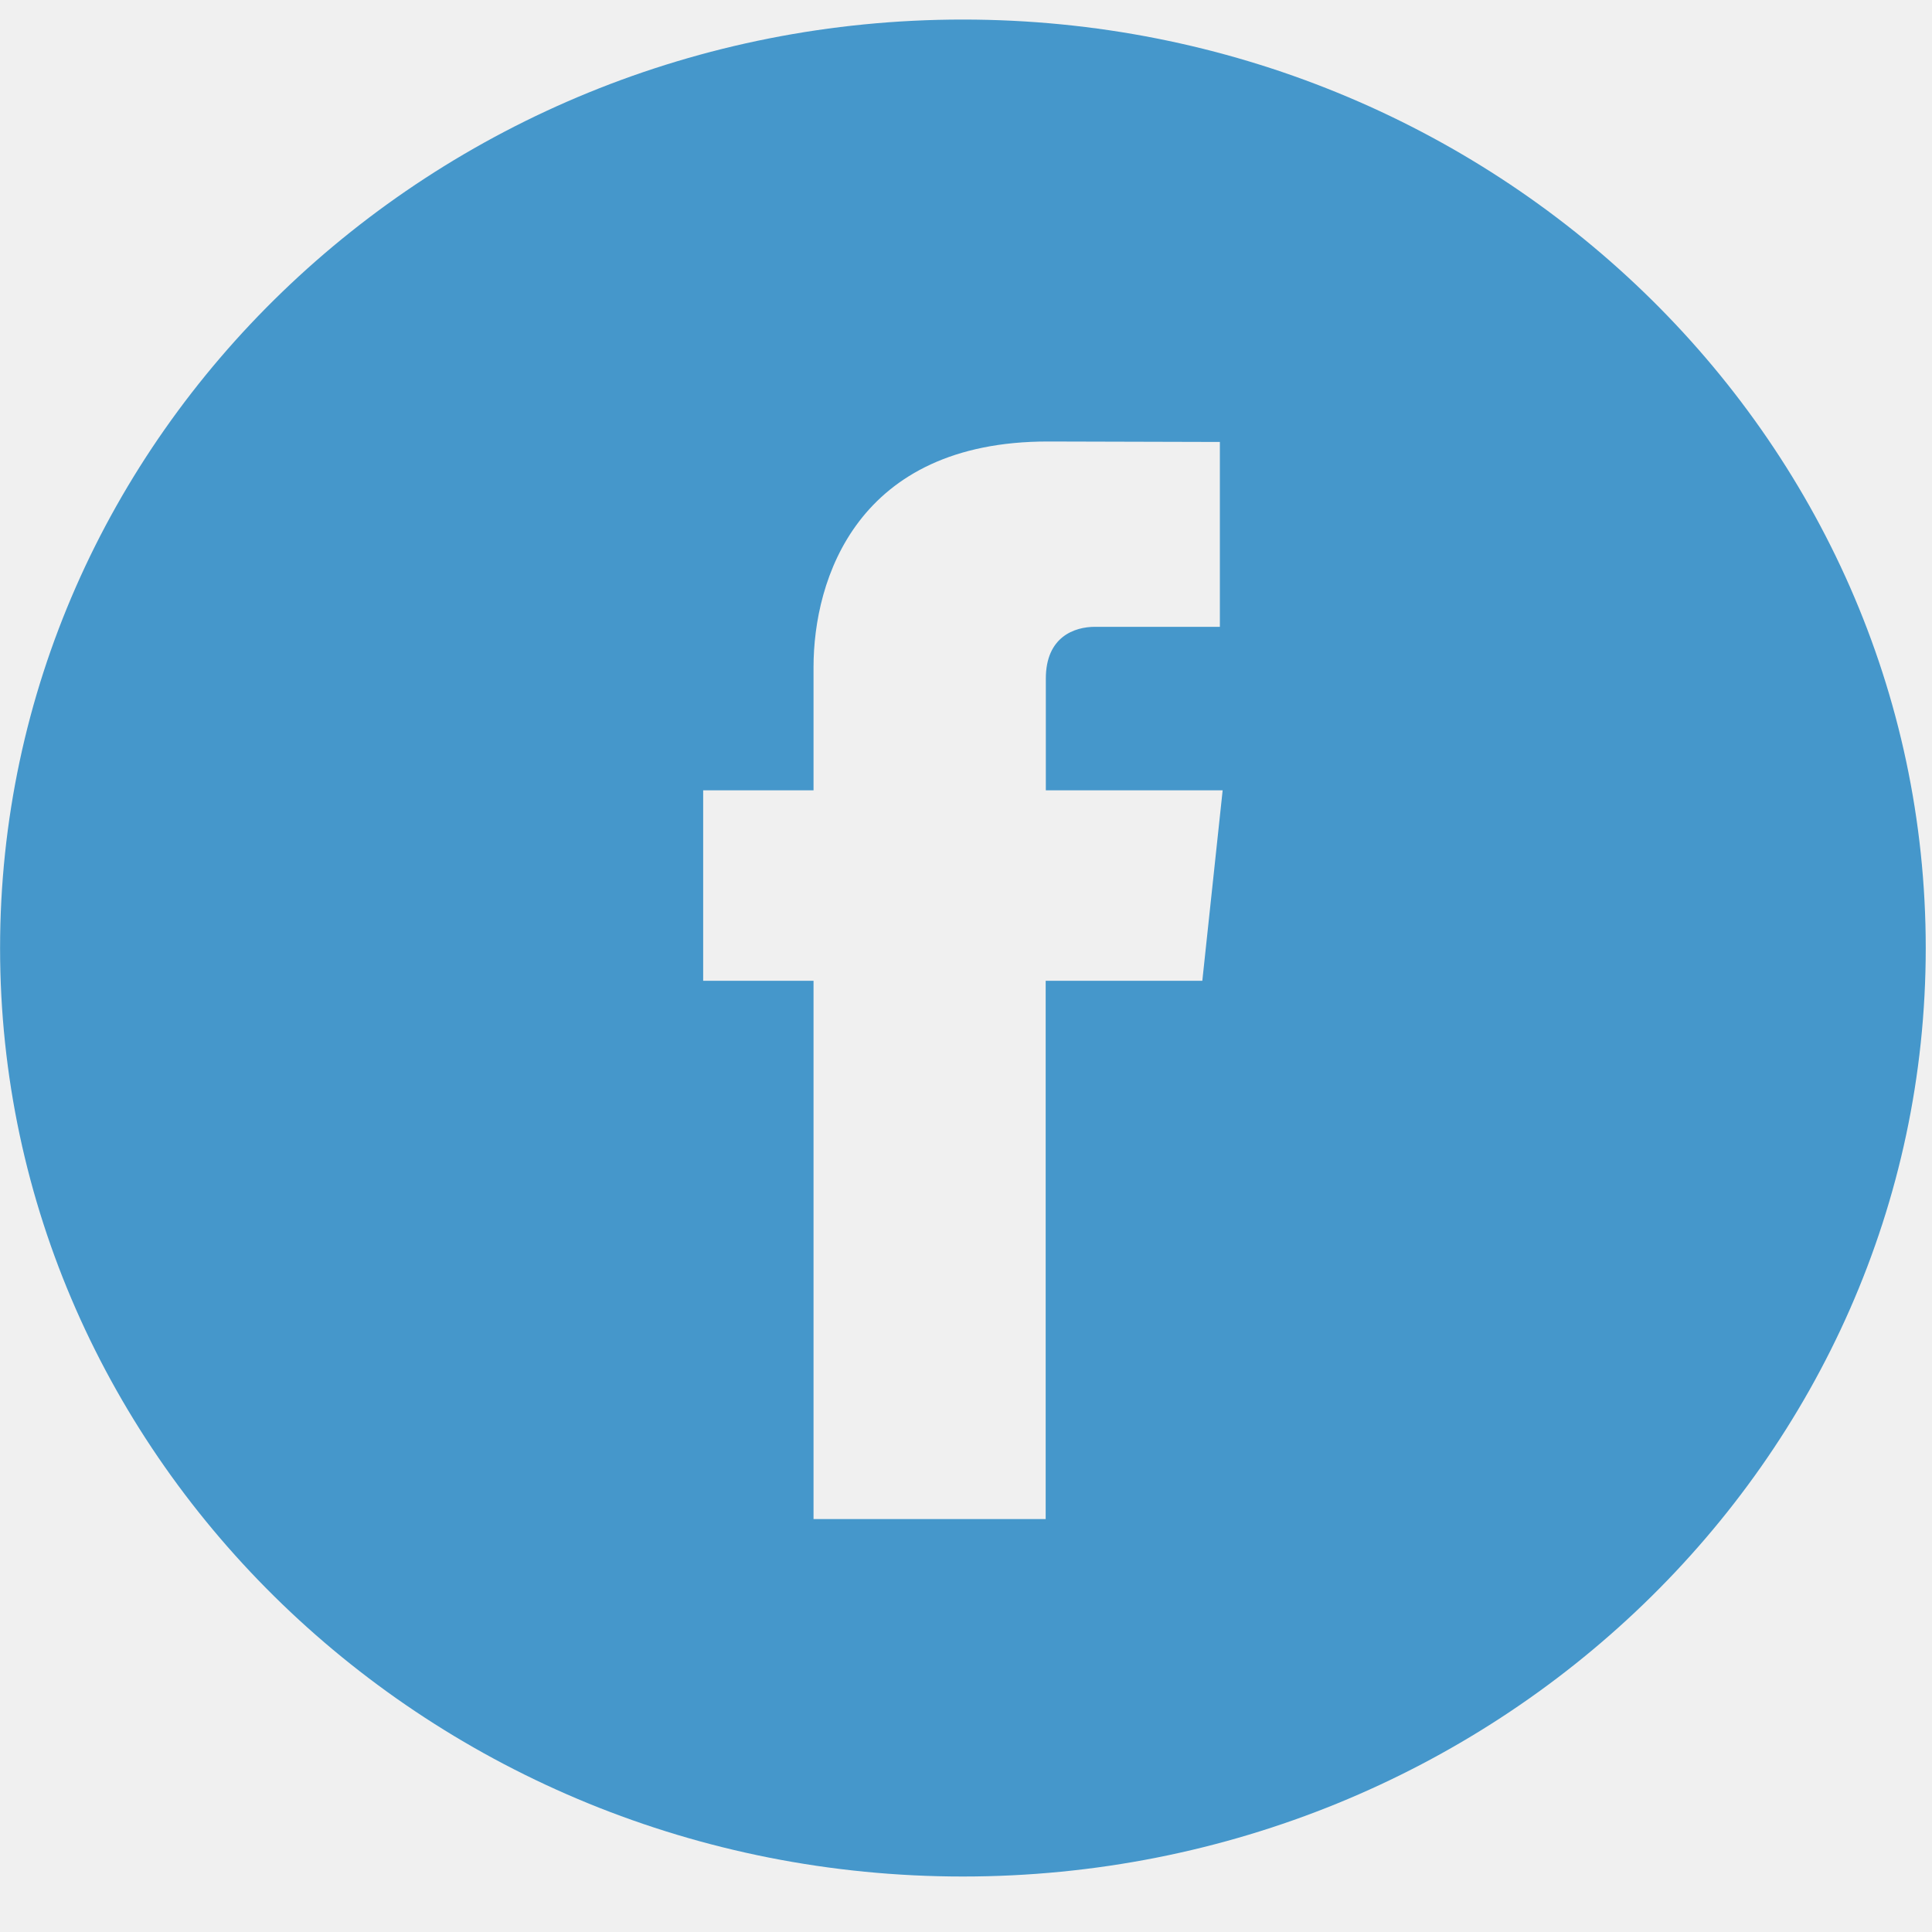
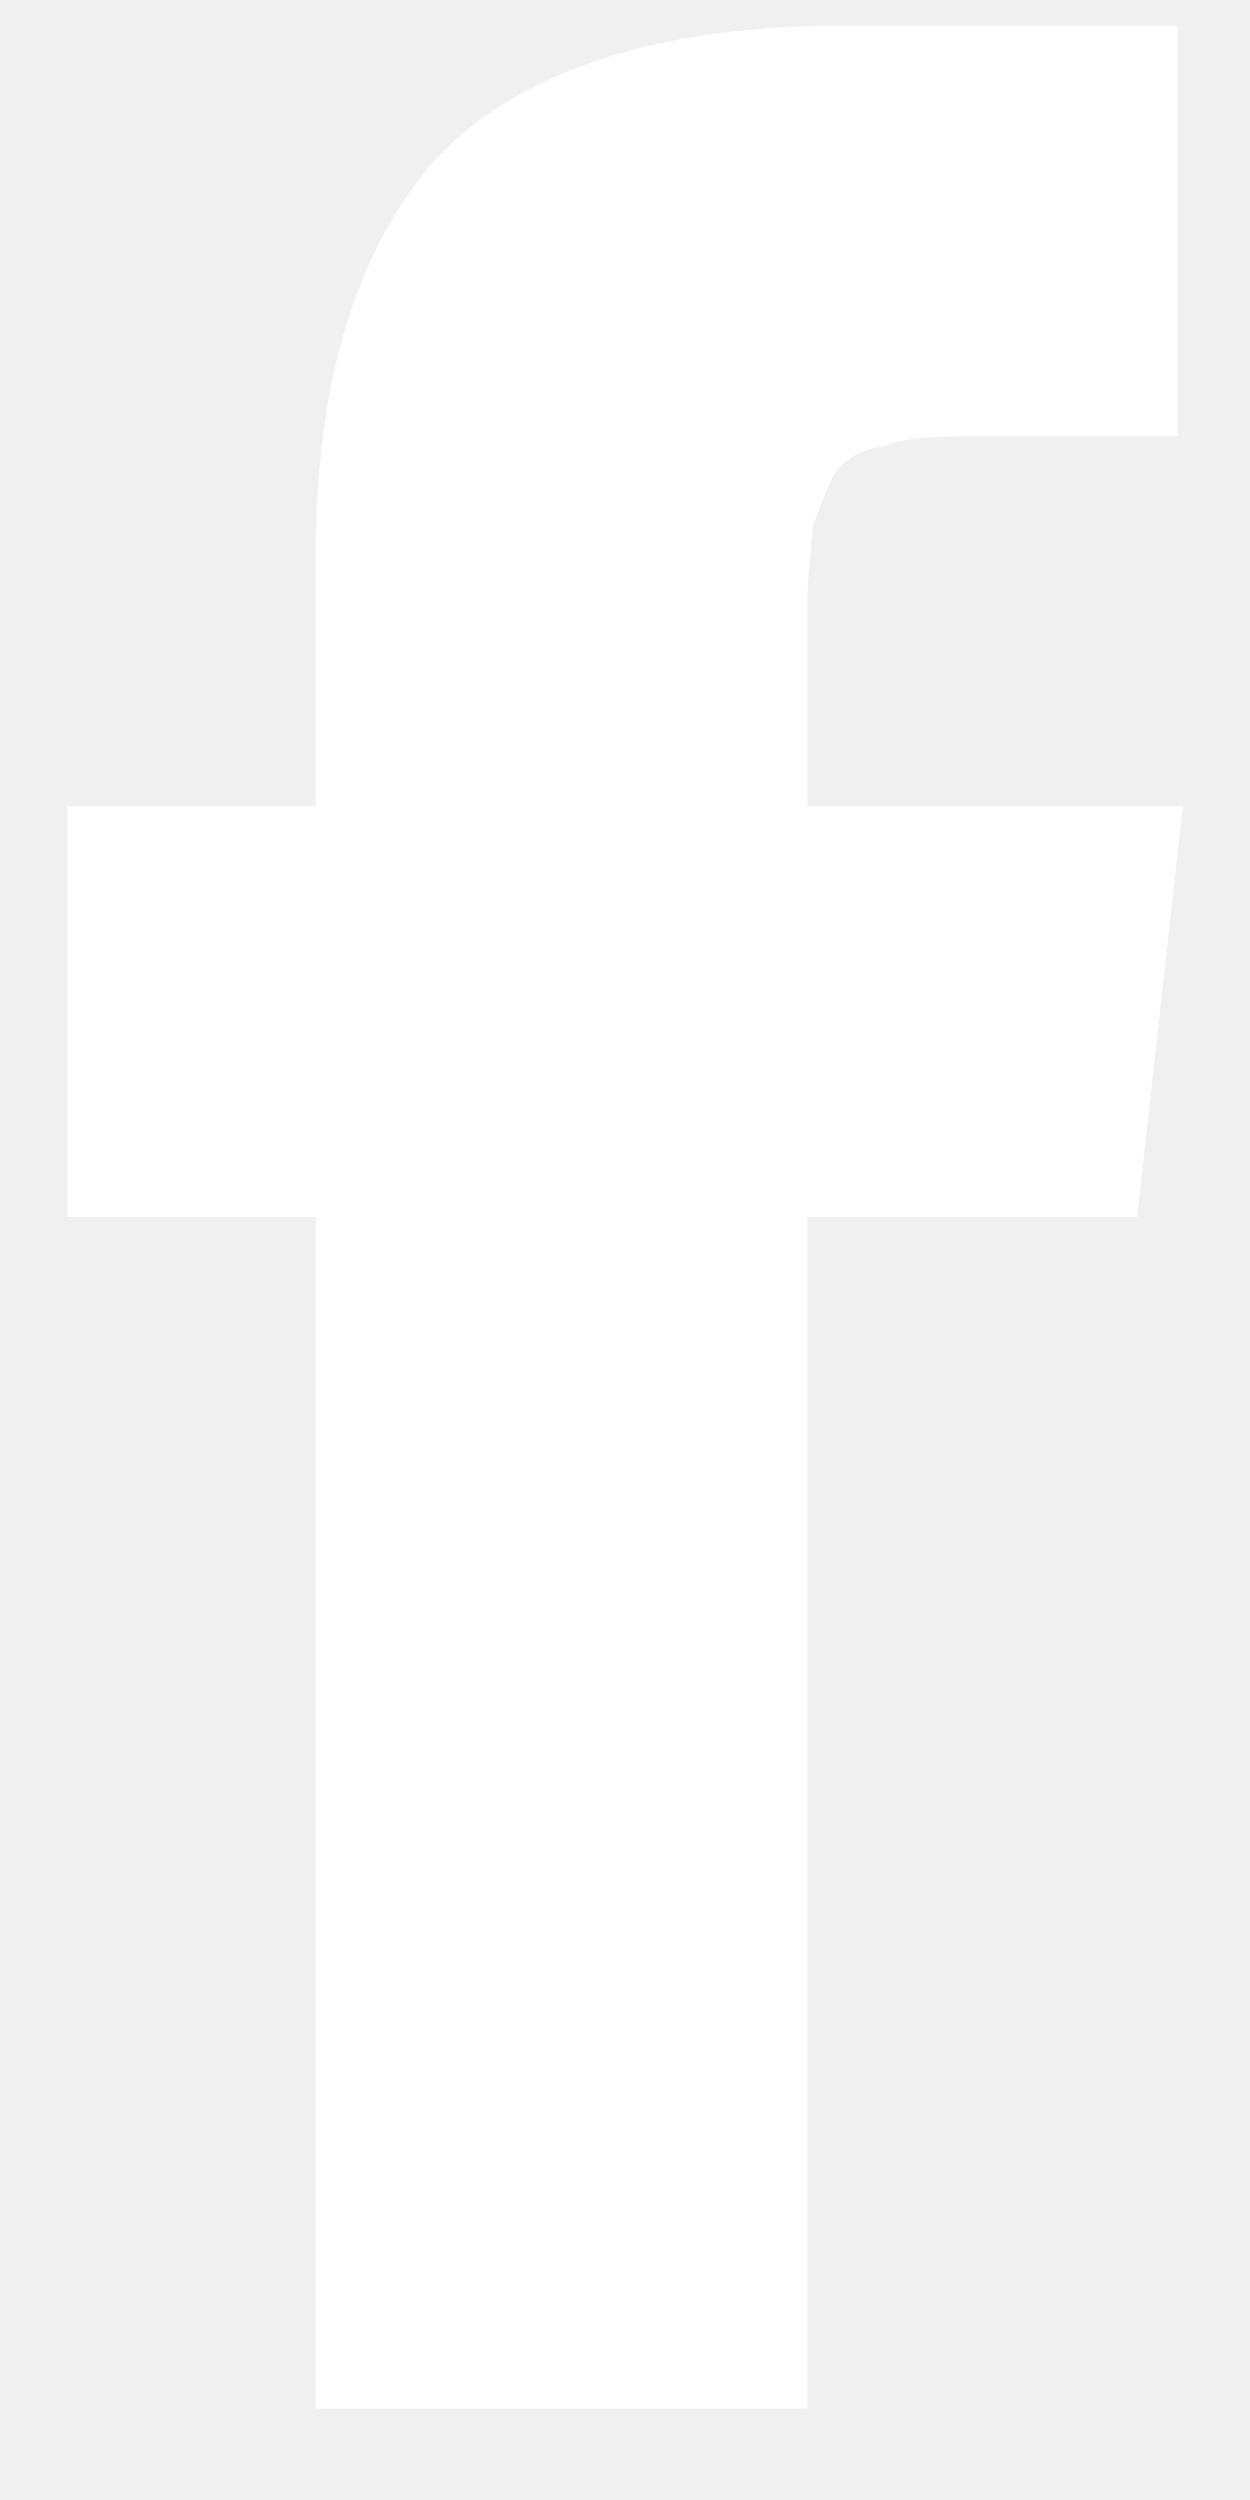
- <svg xmlns="http://www.w3.org/2000/svg" width="25" height="25" viewBox="0 0 25 25">
-   <path fill="#4597CB" fill-rule="evenodd" d="M50.558,12.691 L48.531,12.691 L48.531,19.657 L45.527,19.657 L45.527,12.691 L44.099,12.691 L44.099,10.227 L45.527,10.227 L45.527,8.634 C45.527,7.494 46.091,5.713 48.559,5.713 L50.785,5.719 L50.785,8.111 L49.169,8.111 C48.906,8.111 48.533,8.238 48.533,8.781 L48.533,10.227 L50.821,10.227 L50.558,12.691 Z M47.459,0.253 C40.589,0.253 35.001,5.643 35.001,12.268 C35.001,18.892 40.589,24.282 47.459,24.282 C54.33,24.282 59.919,18.892 59.919,12.268 C59.919,5.643 54.332,0.253 47.459,0.253 Z" transform="translate(-35)" />
+ <svg xmlns="http://www.w3.org/2000/svg" width="13" height="26" viewBox="0 0 13 26">
+   <path fill="#FFFFFF" fill-rule="evenodd" d="M27.398,19.385 L31.301,19.385 L30.826,23.656 L27.398,23.656 L27.398,36.049 L22.283,36.049 L22.283,23.656 L19.699,23.656 L19.699,19.385 L22.283,19.385 L22.283,16.801 C22.283,14.973 22.705,13.584 23.549,12.635 C24.428,11.721 25.852,11.264 27.82,11.264 L31.248,11.264 L31.248,15.535 L29.139,15.535 C28.646,15.535 28.33,15.57 28.189,15.641 C27.943,15.676 27.768,15.781 27.662,15.957 C27.592,16.098 27.521,16.273 27.451,16.484 C27.451,16.52 27.442,16.625 27.425,16.801 C27.407,16.977 27.398,17.117 27.398,17.223 L27.398,19.385 Z" transform="translate(-19 -11)" />
</svg>
